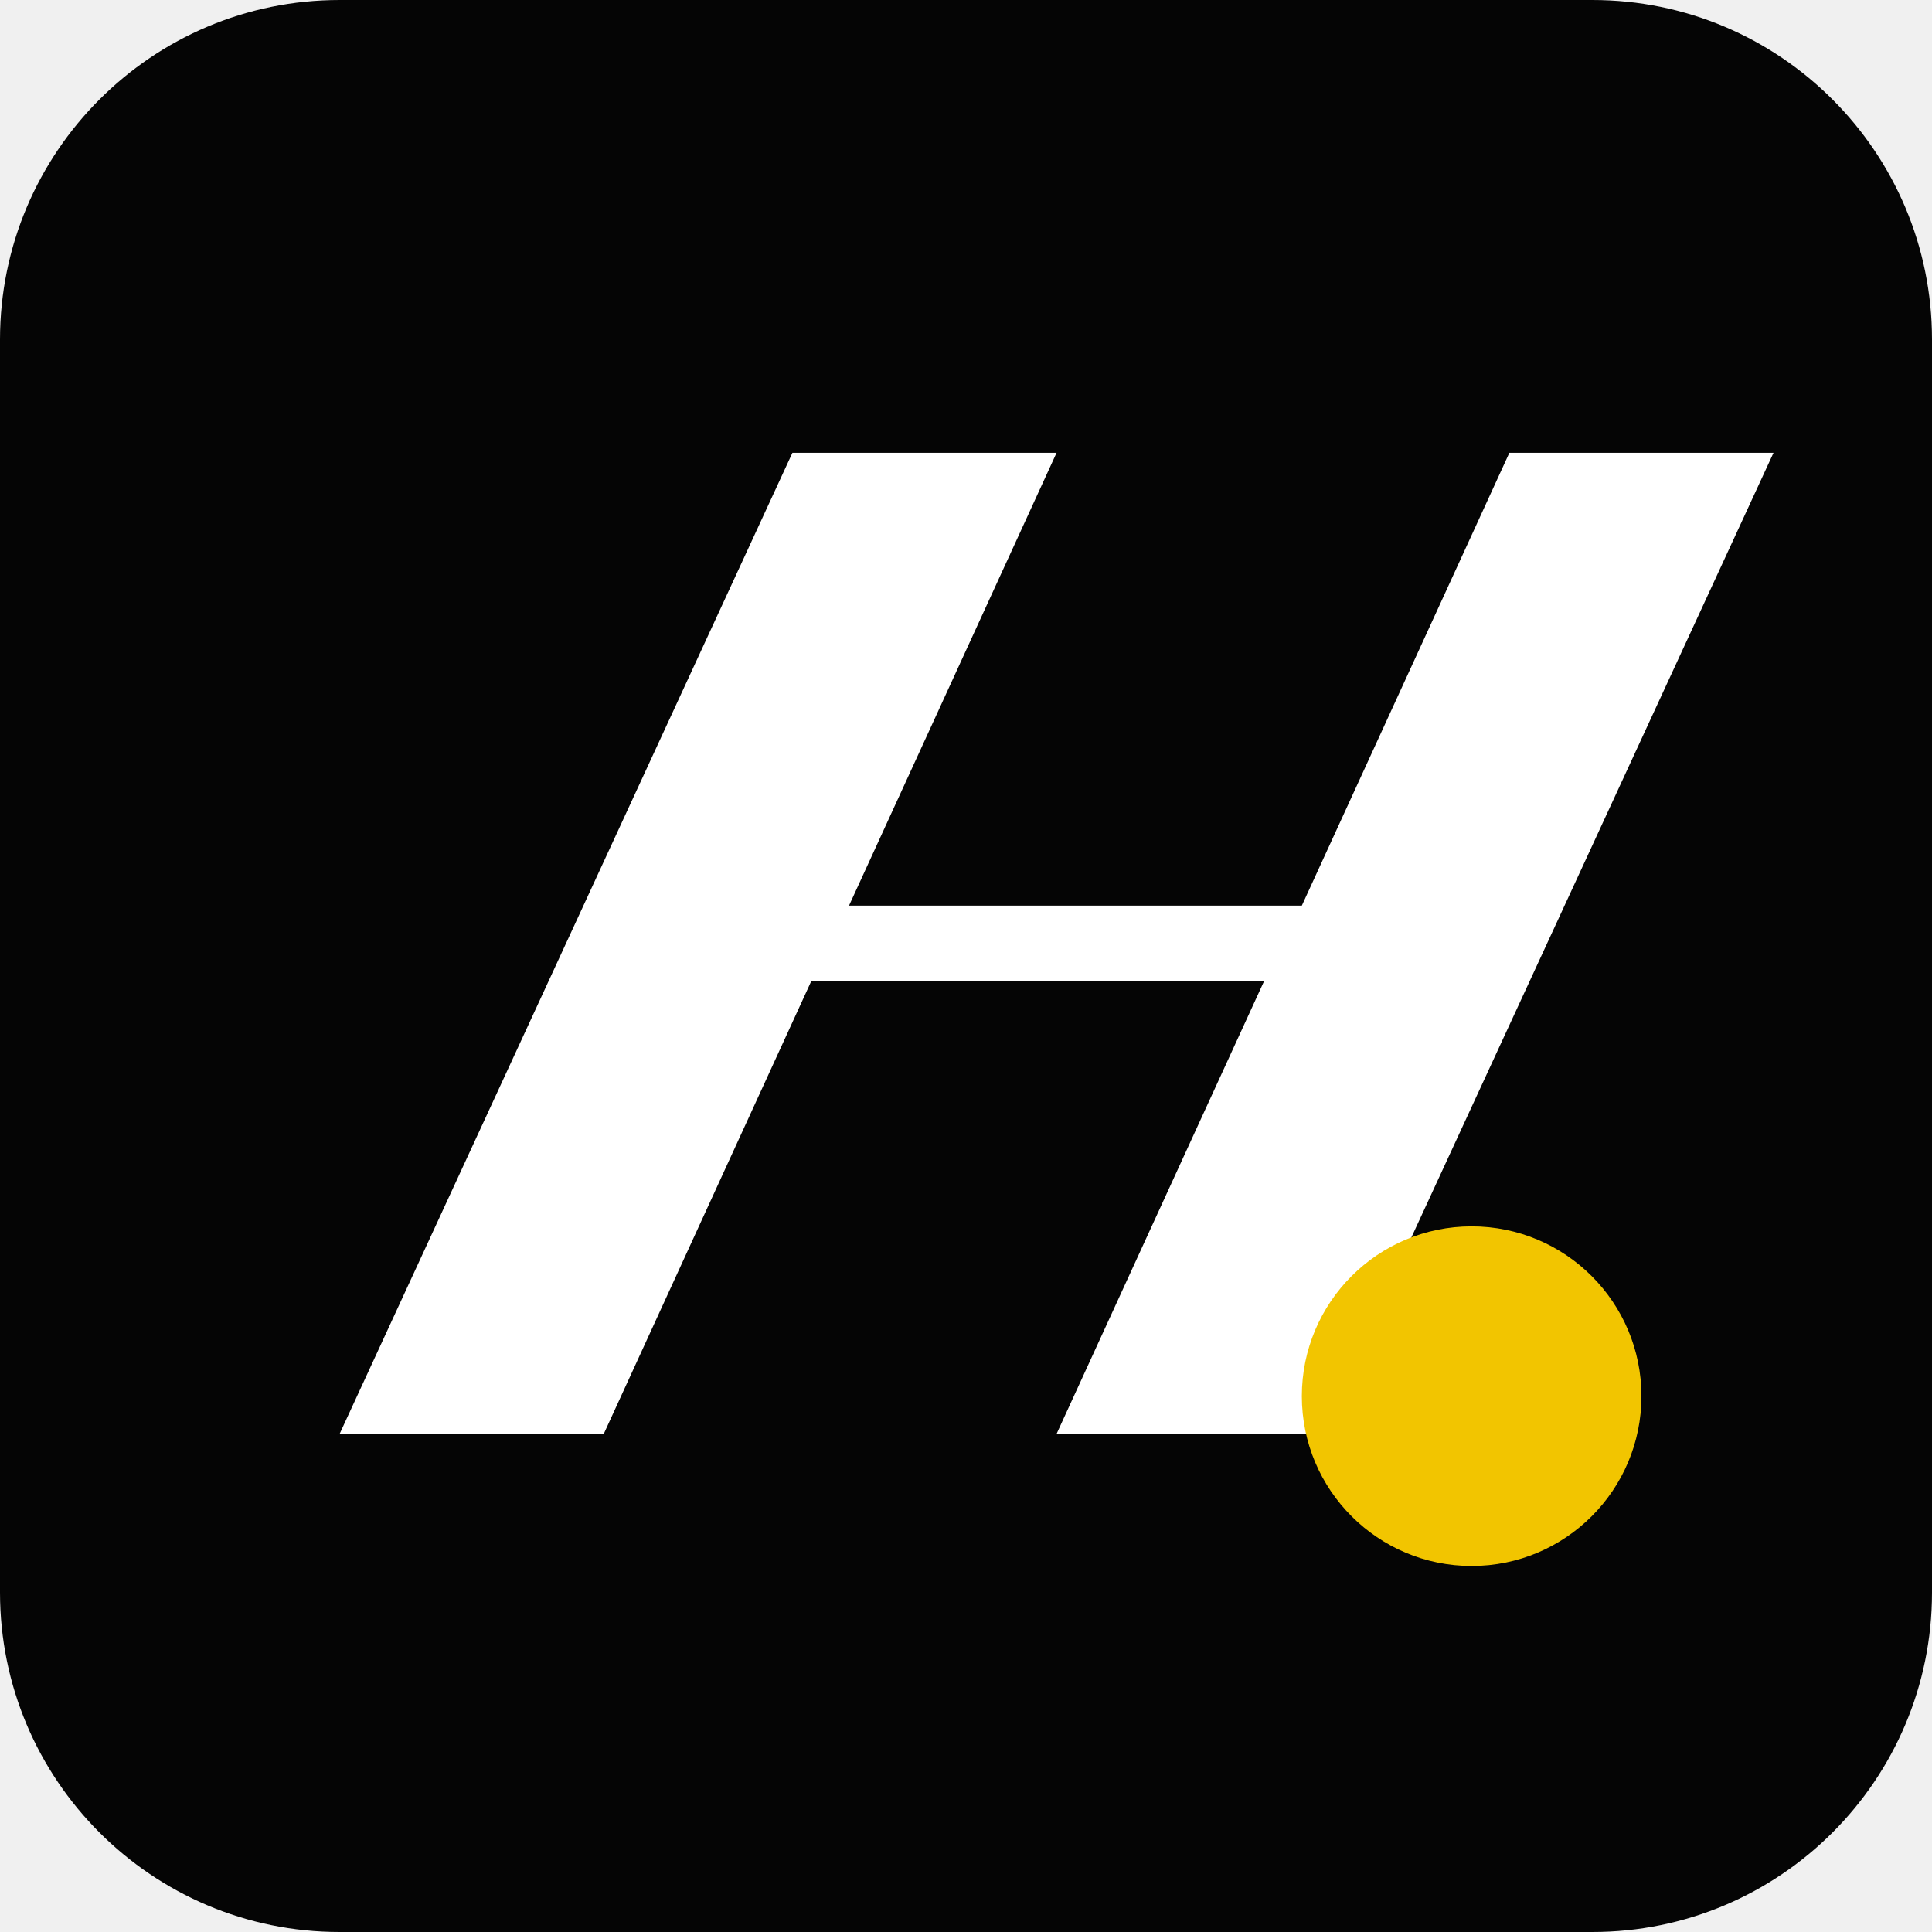
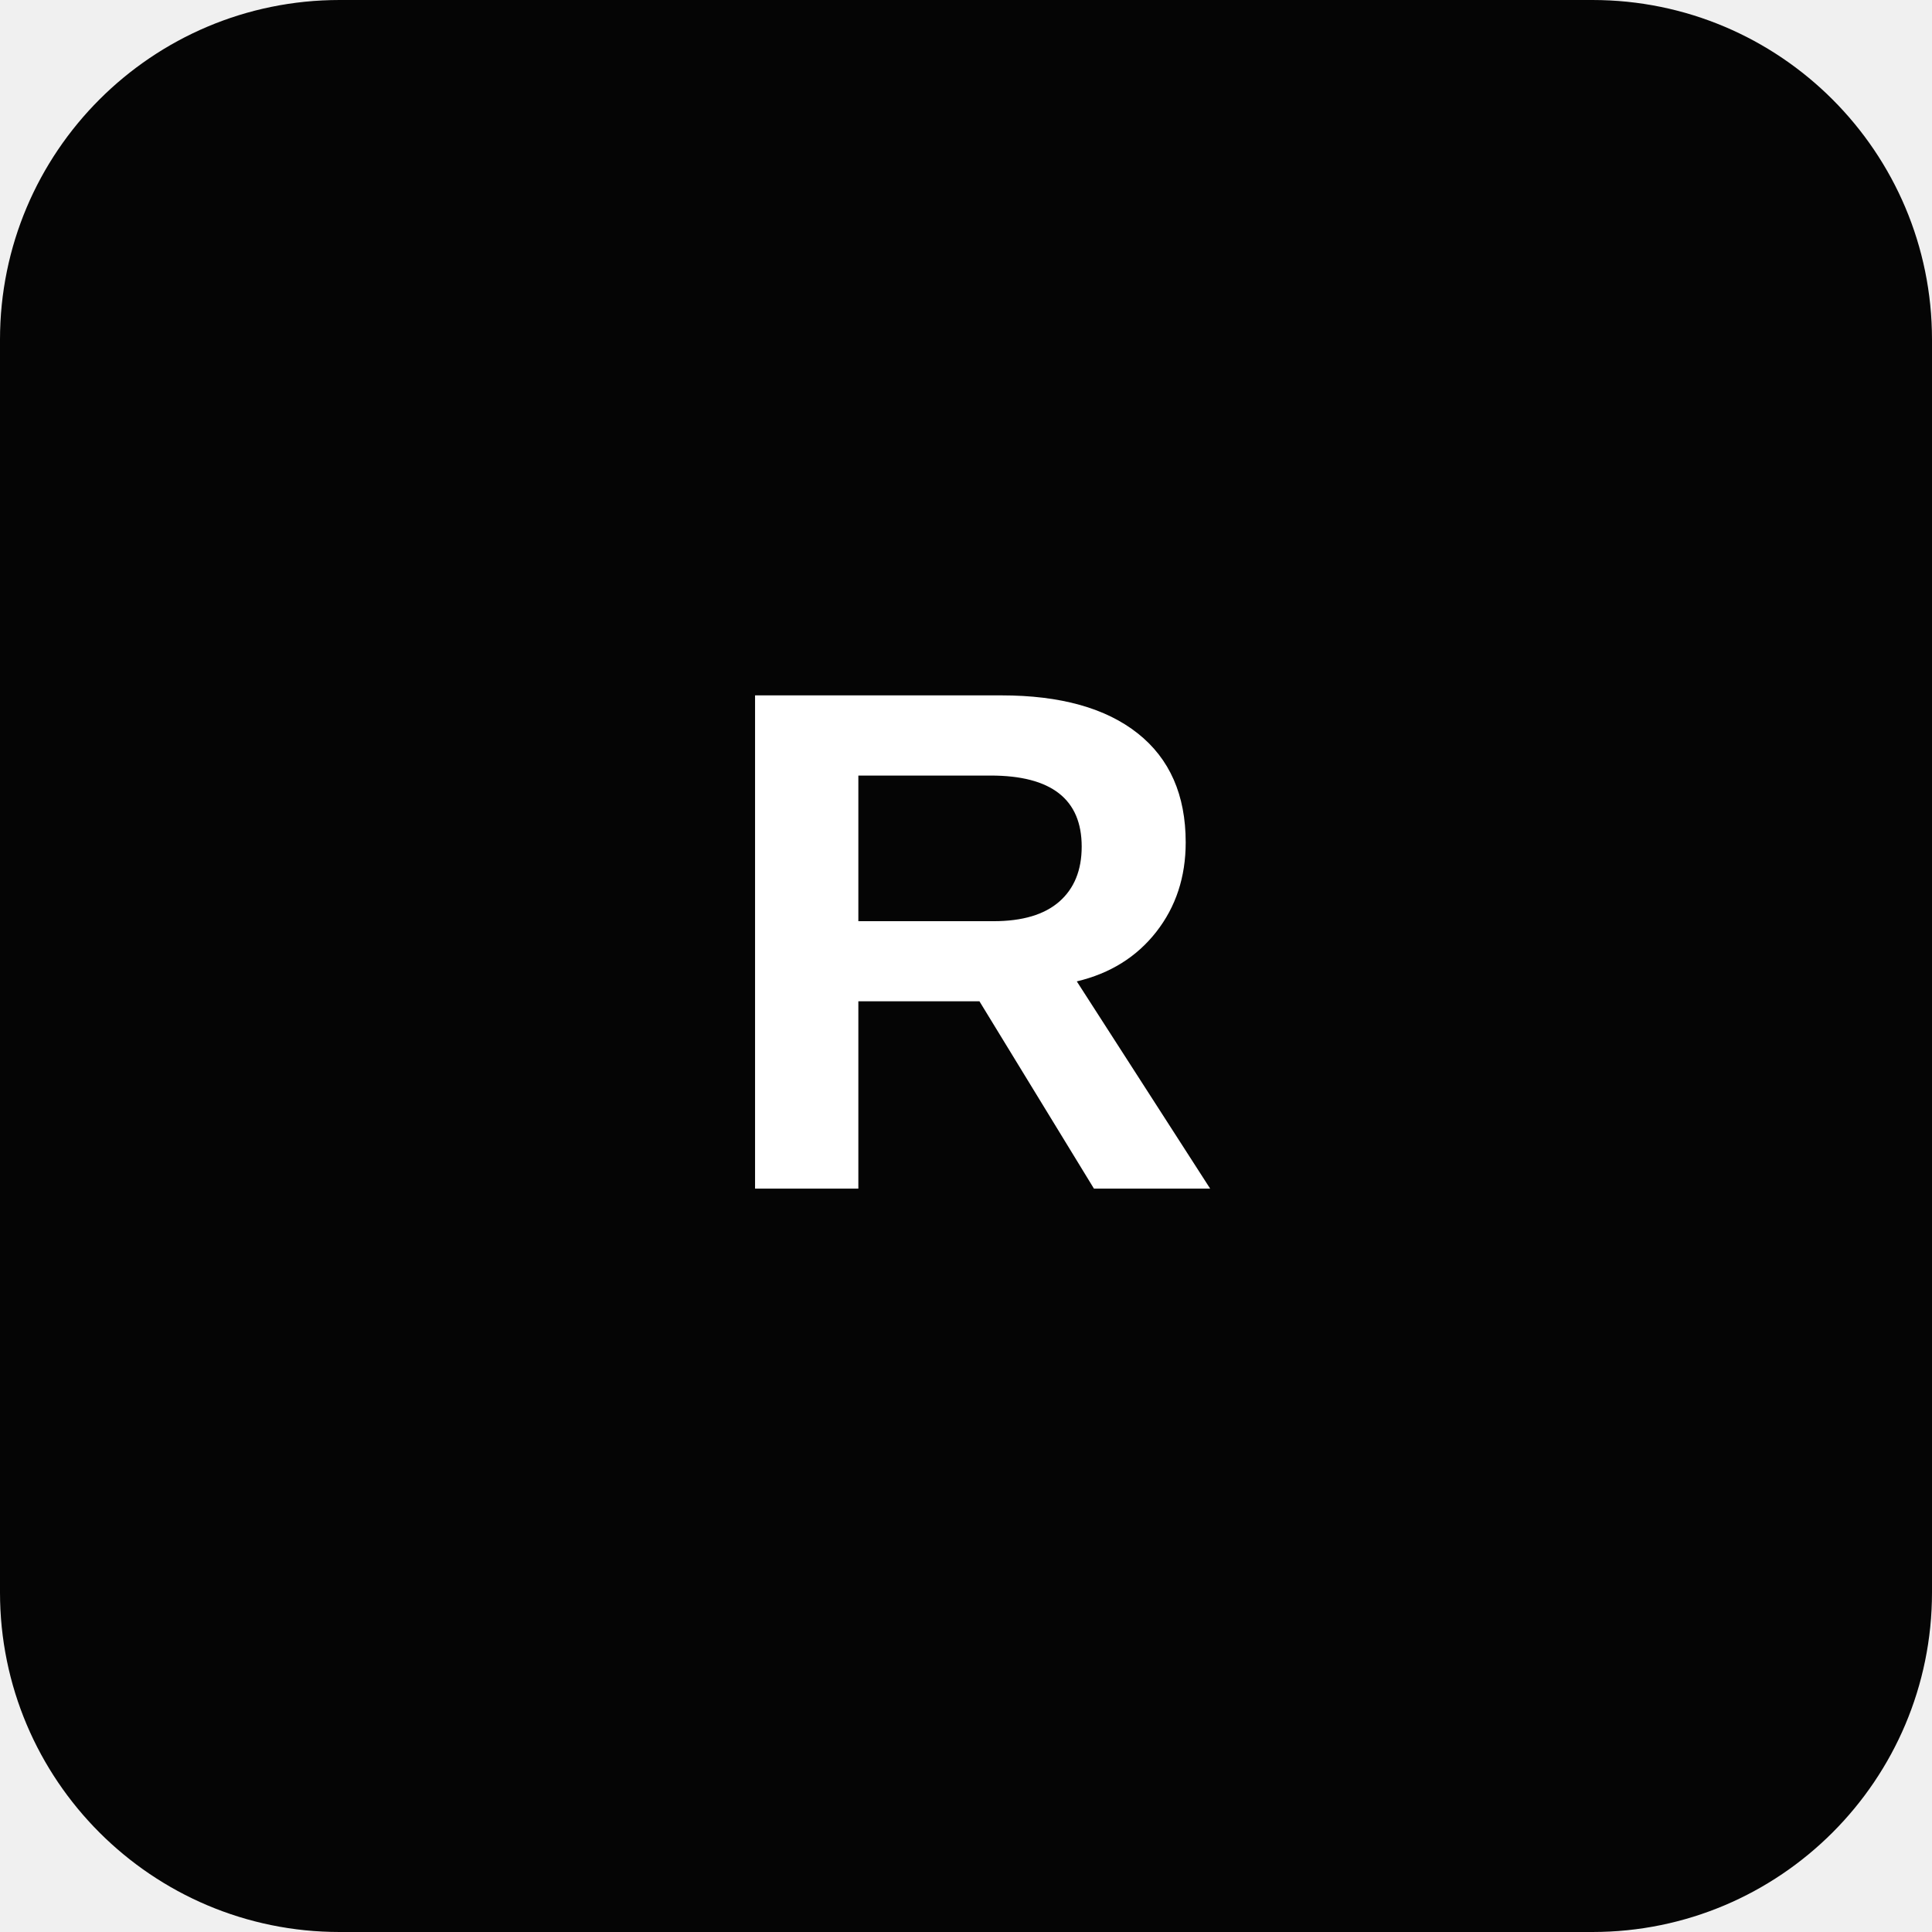
<svg xmlns="http://www.w3.org/2000/svg" viewBox="0 0 512 512">
  <rect width="512" height="512" rx="90" fill="#050505" />
-   <path d="M90 380L210 120h70l-55 120h120l55-120h70L350 380h-70l55-120H215l-55 120z" fill="white" />
-   <circle cx="390" cy="370" r="45" fill="#f2c500" />
+   <text x="256" y="315" text-anchor="middle" font-family="Arial" font-size="190" font-weight="700" fill="white">R</text>
</svg>
